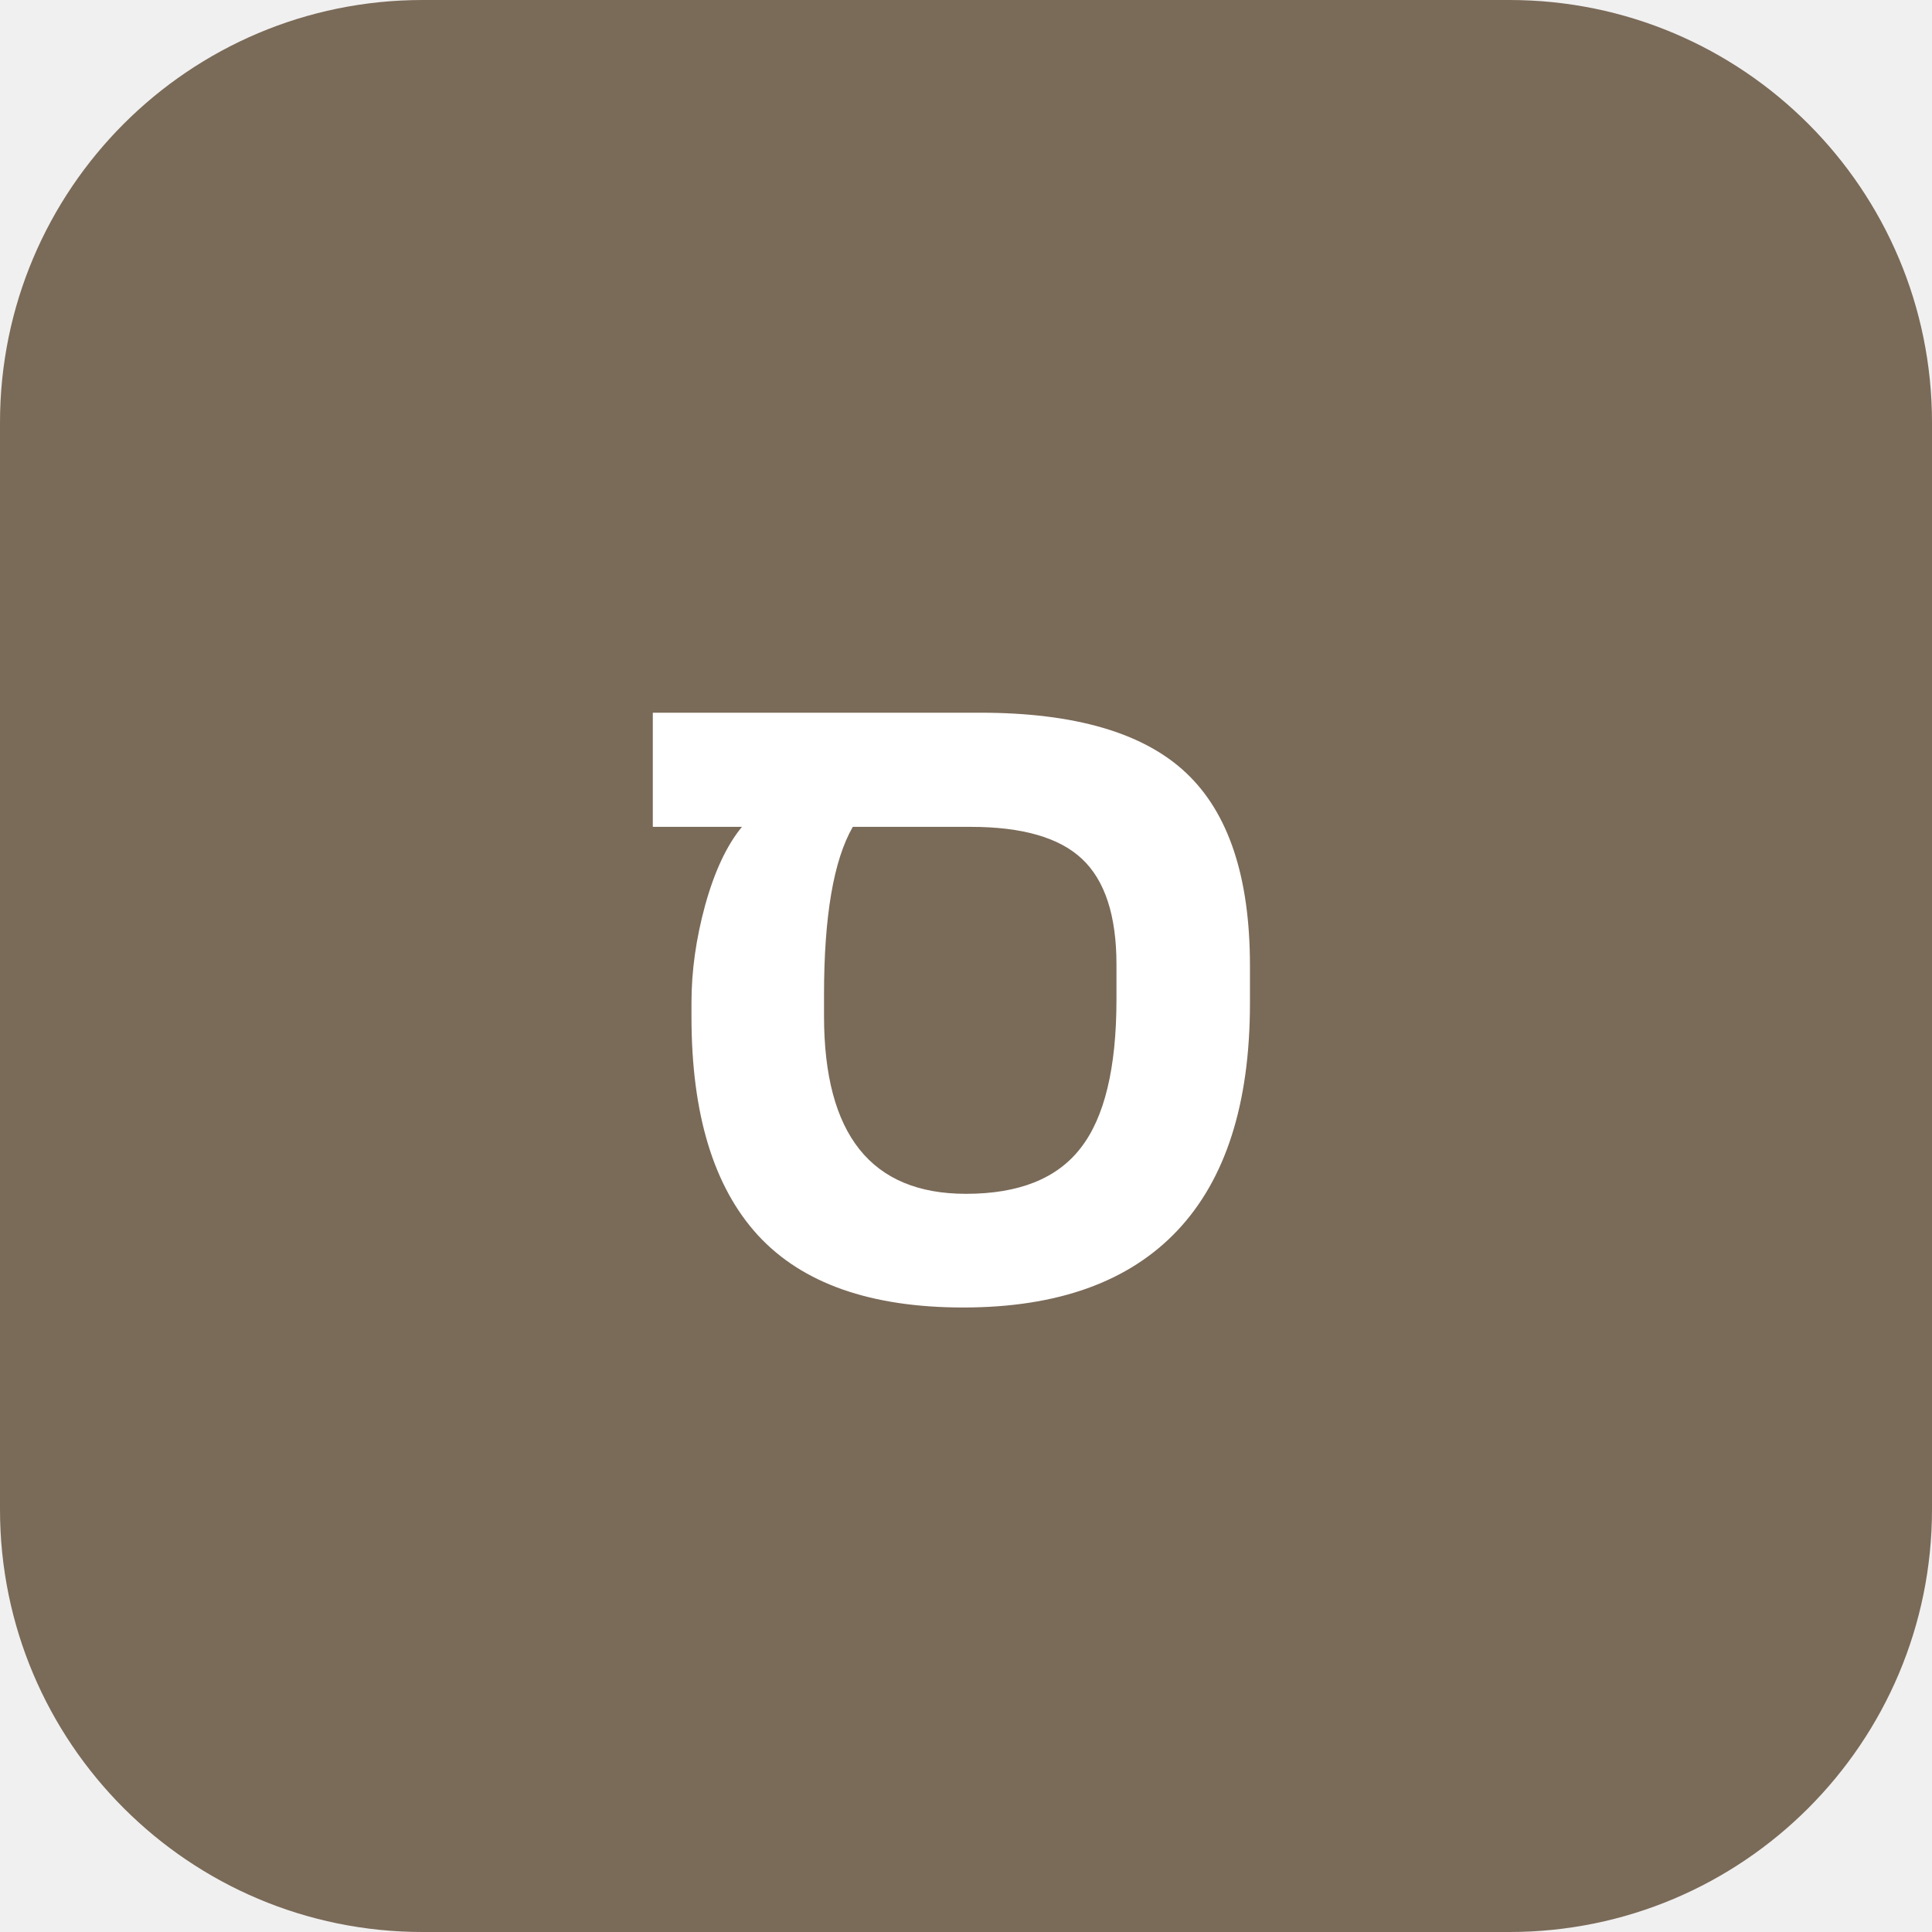
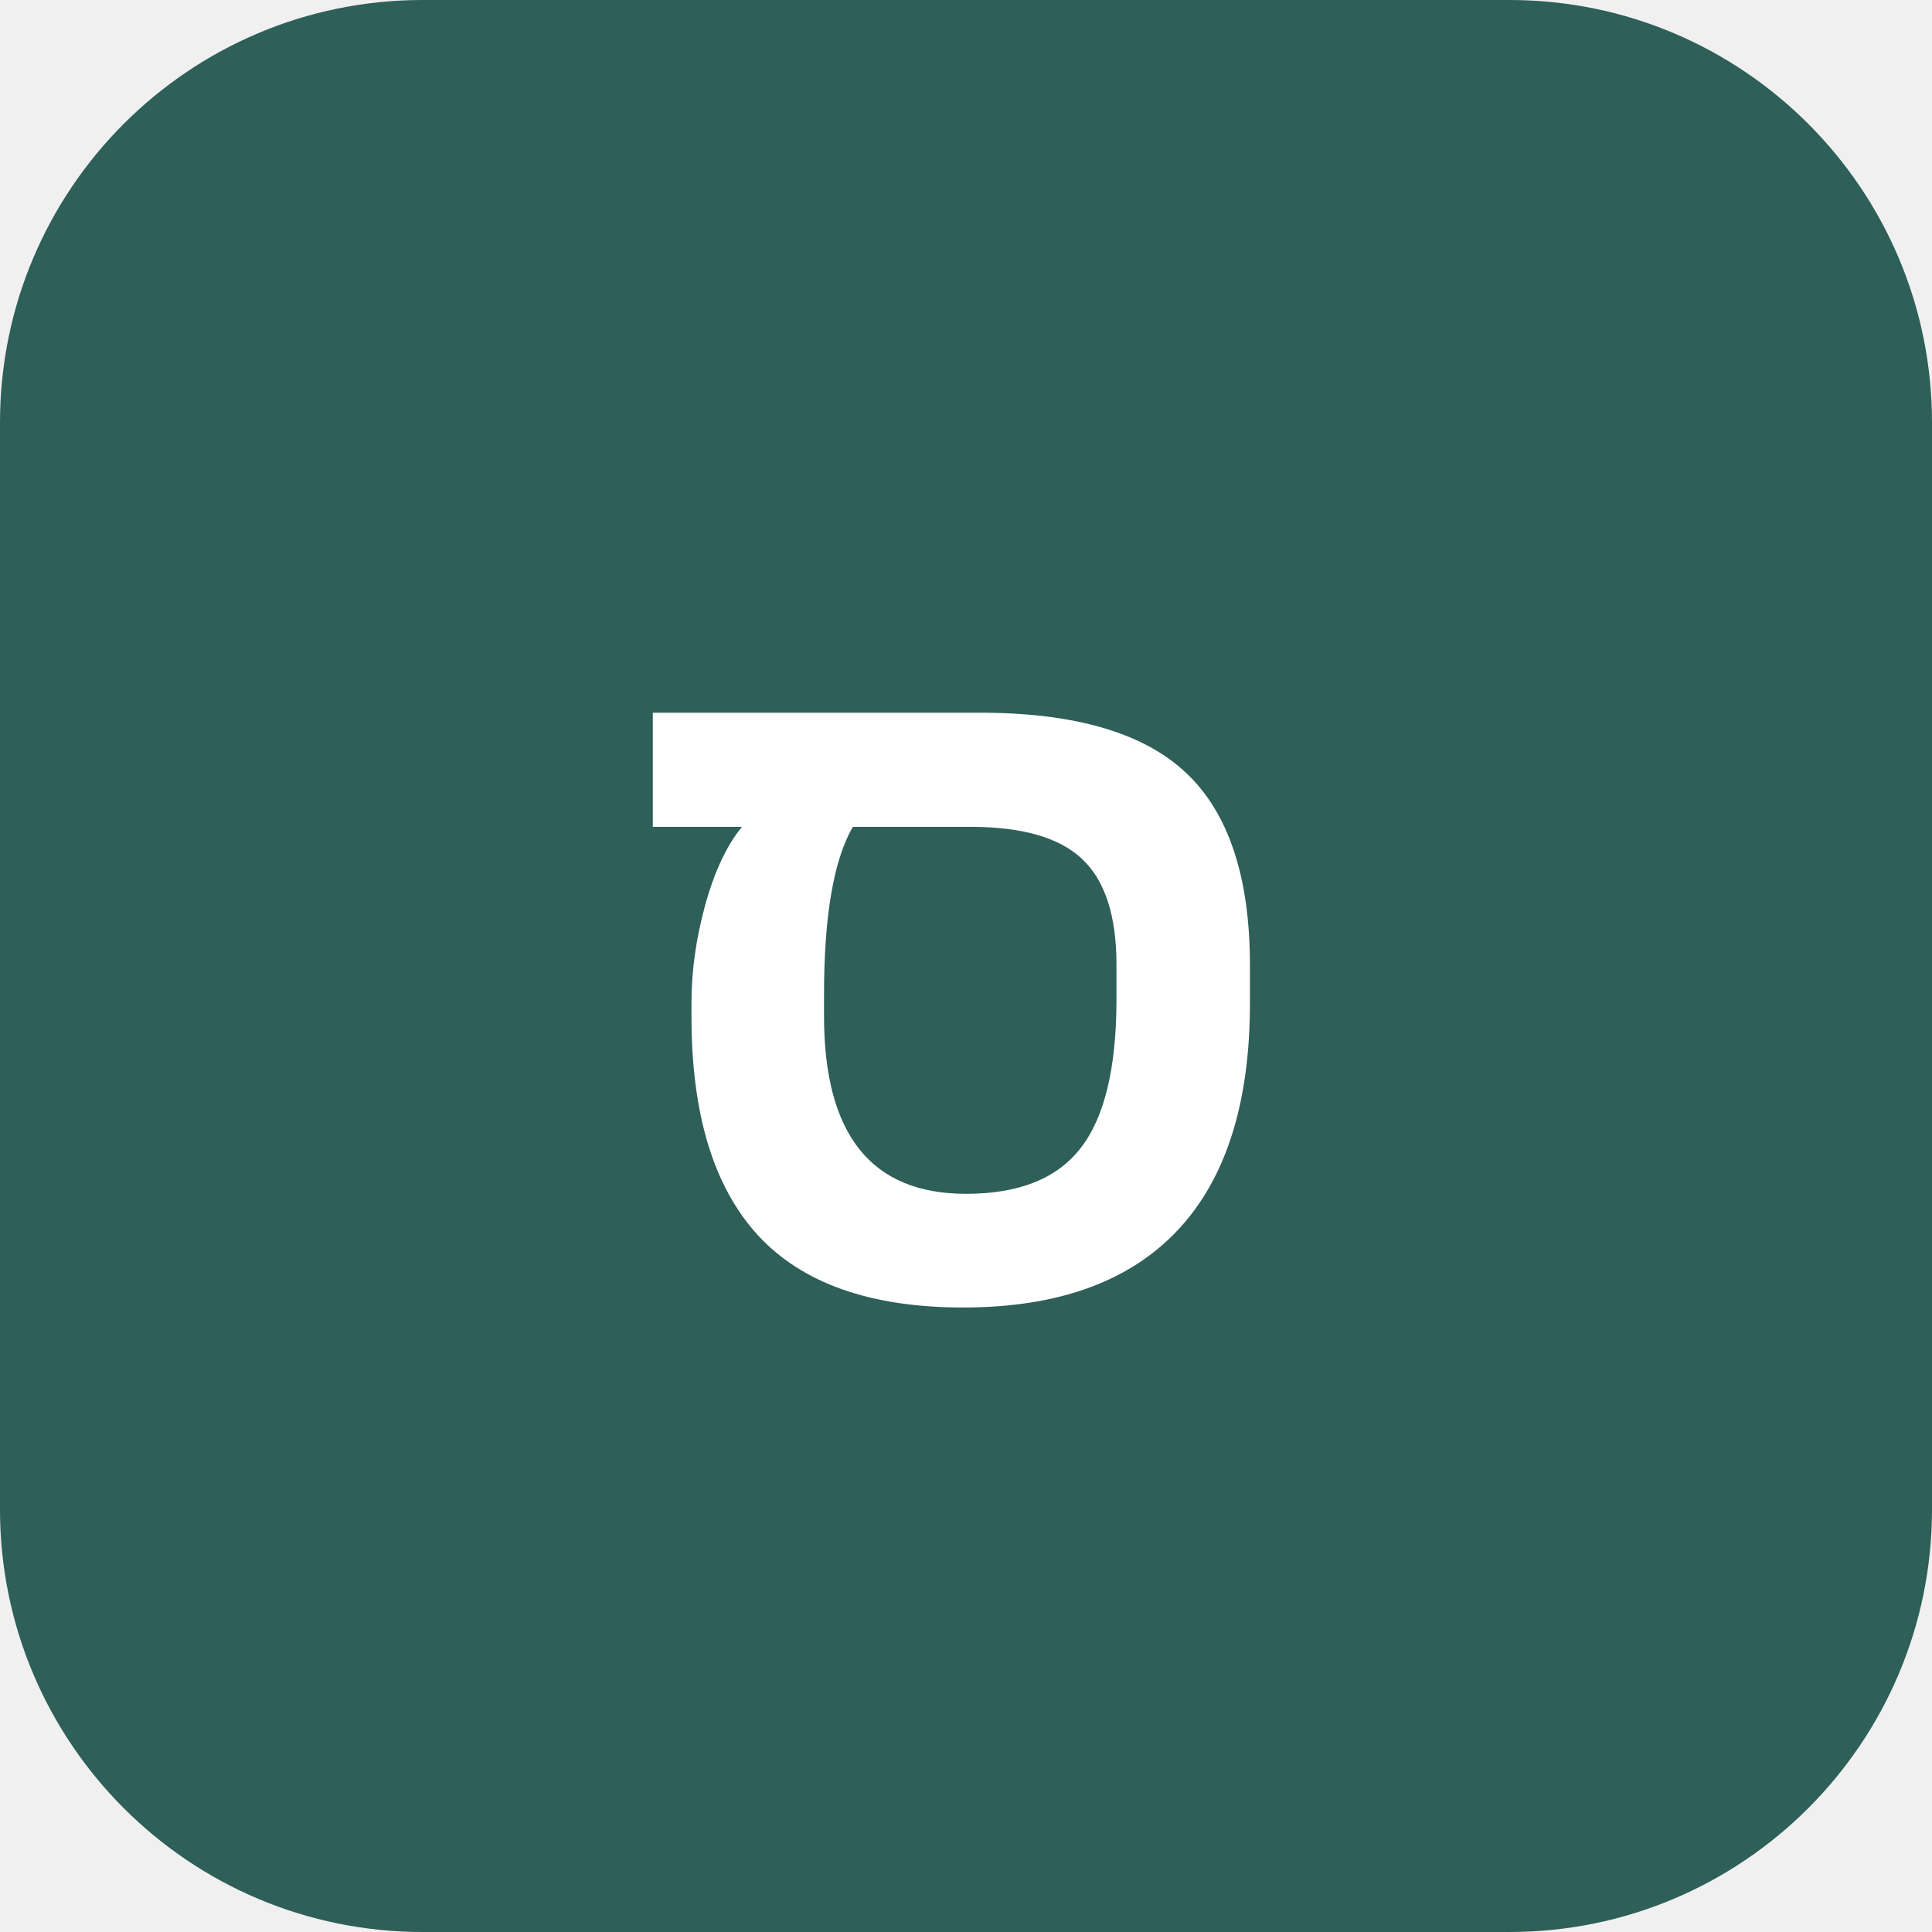
<svg xmlns="http://www.w3.org/2000/svg" viewBox="0 0 64 64">
-   <rect width="64" height="64" rx="14" fill="#7a6a58" />
+   <rect width="64" height="64" rx="14" fill="#2e5f58" />
  <text x="32" y="43" font-family="Arial, sans-serif" font-size="32" fill="#ffffff" text-anchor="middle" font-weight="bold">ס</text>
</svg>
